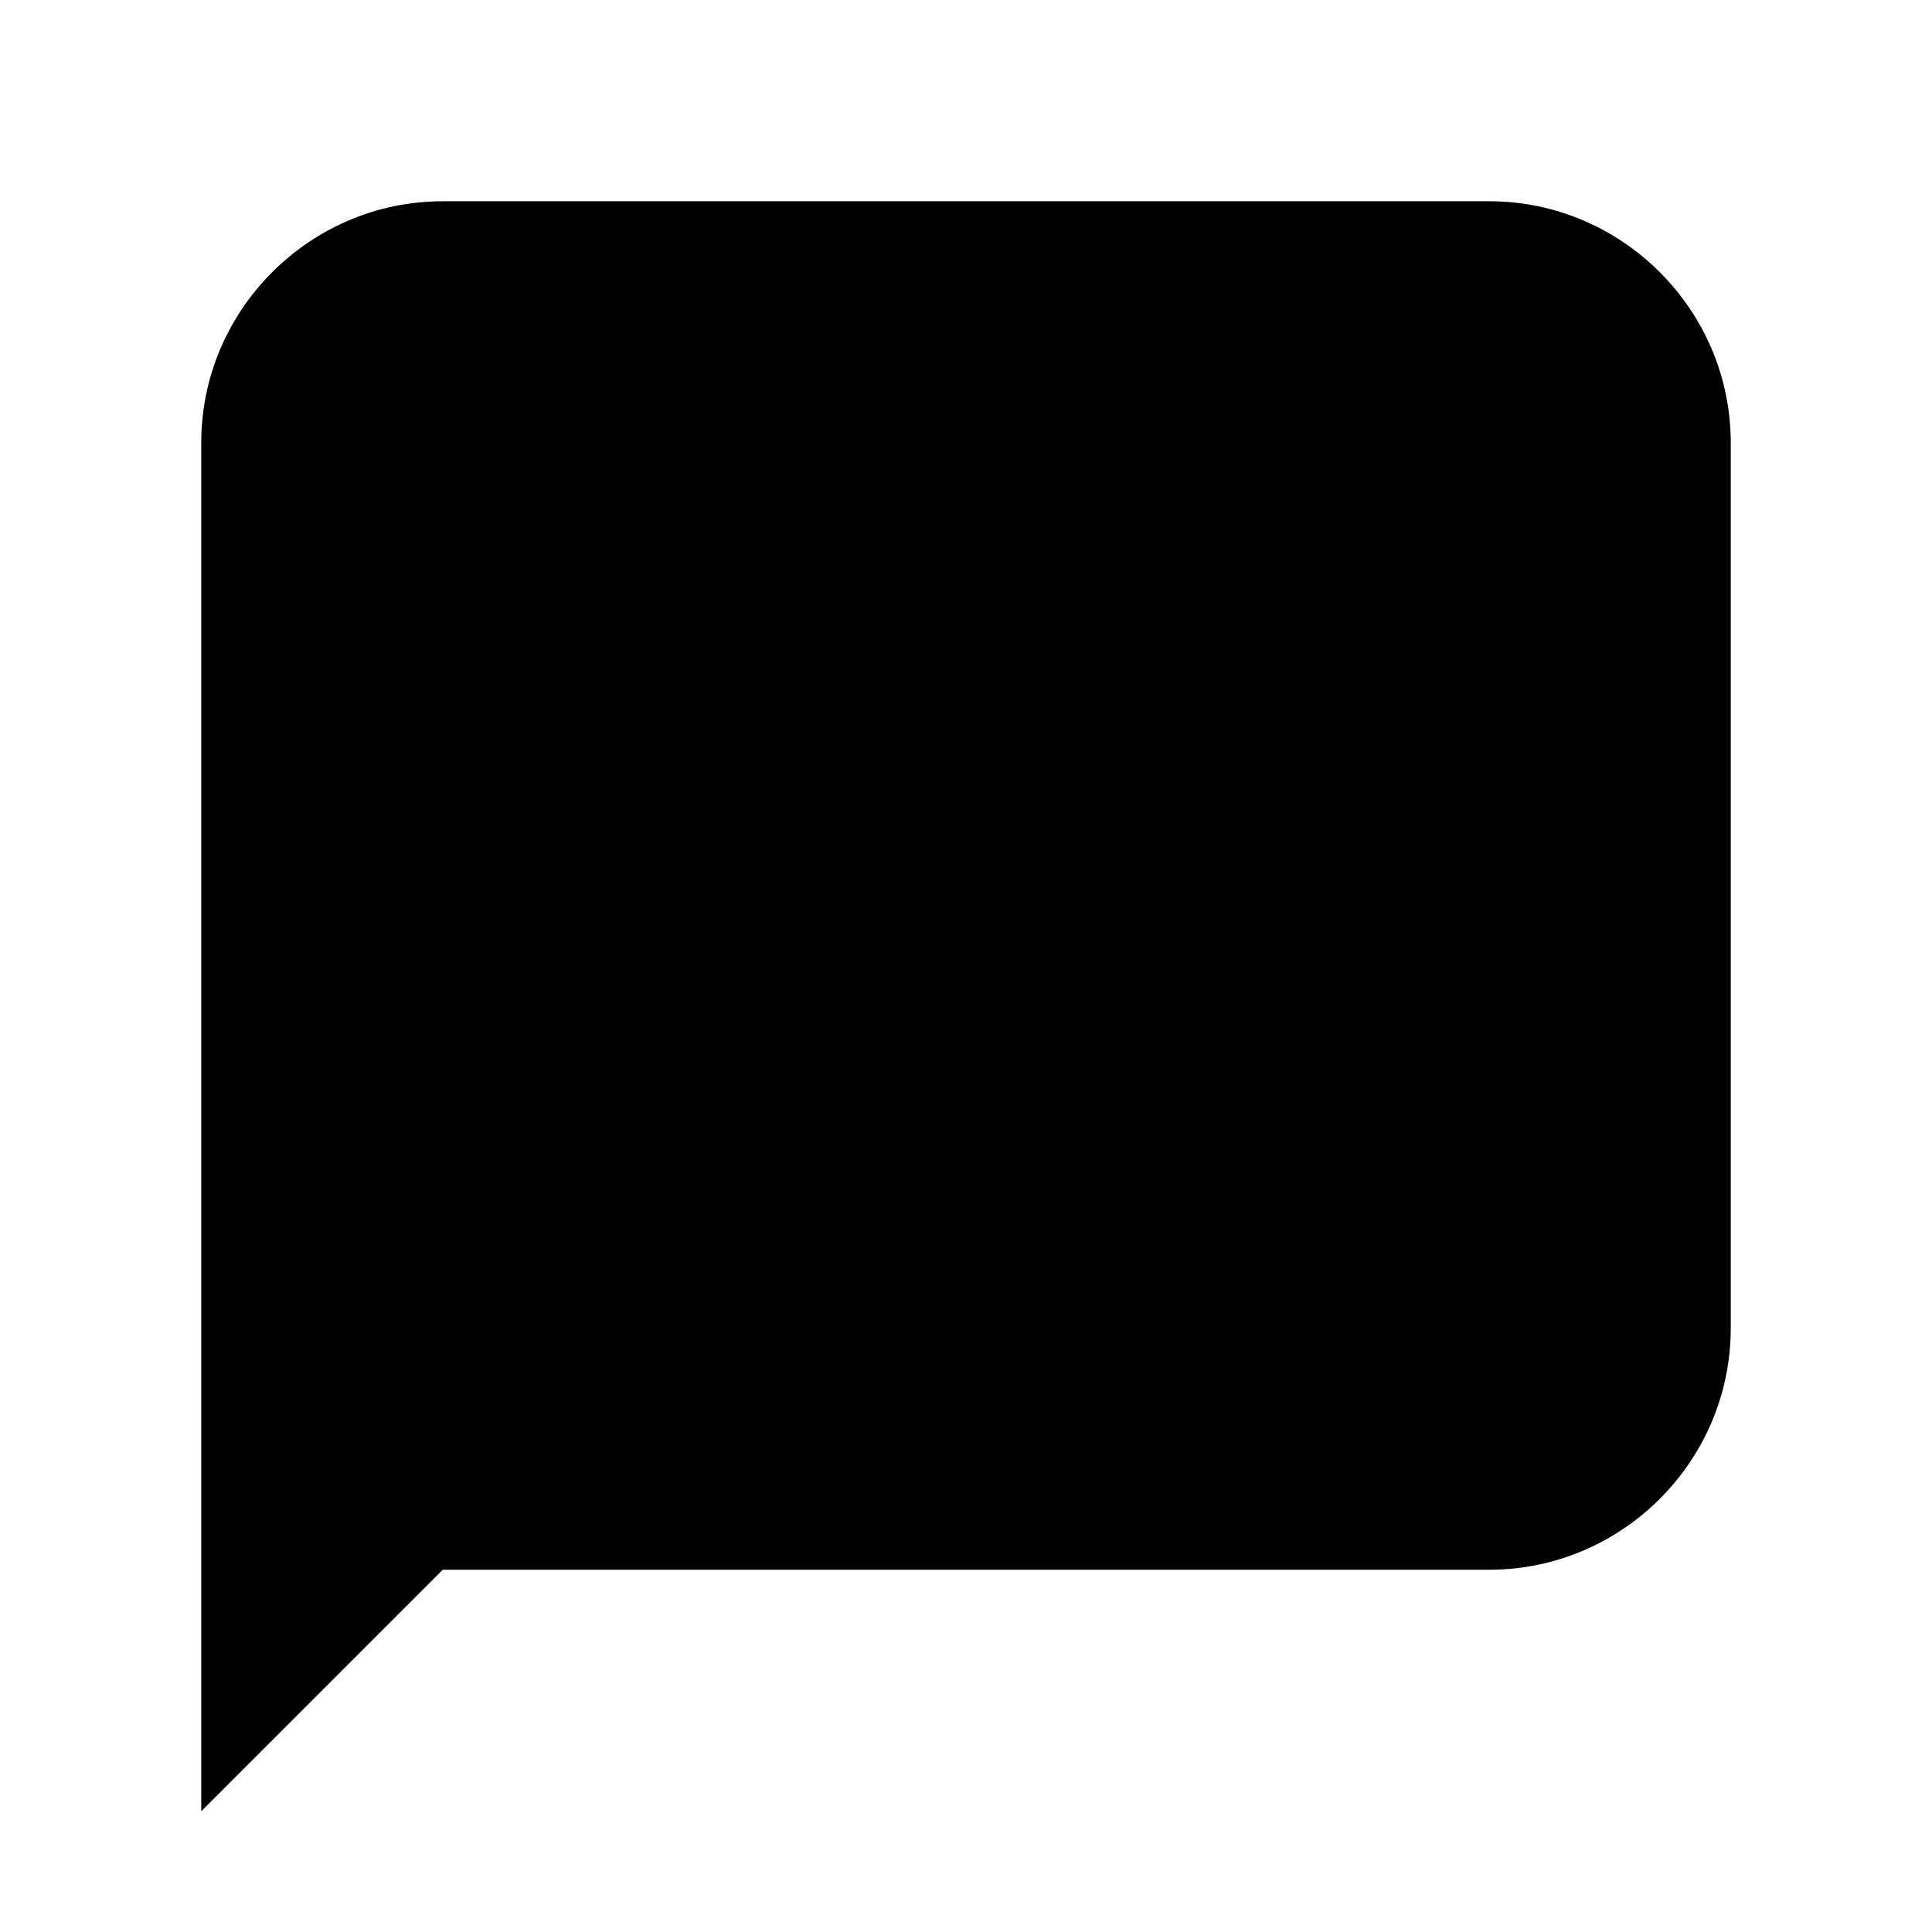
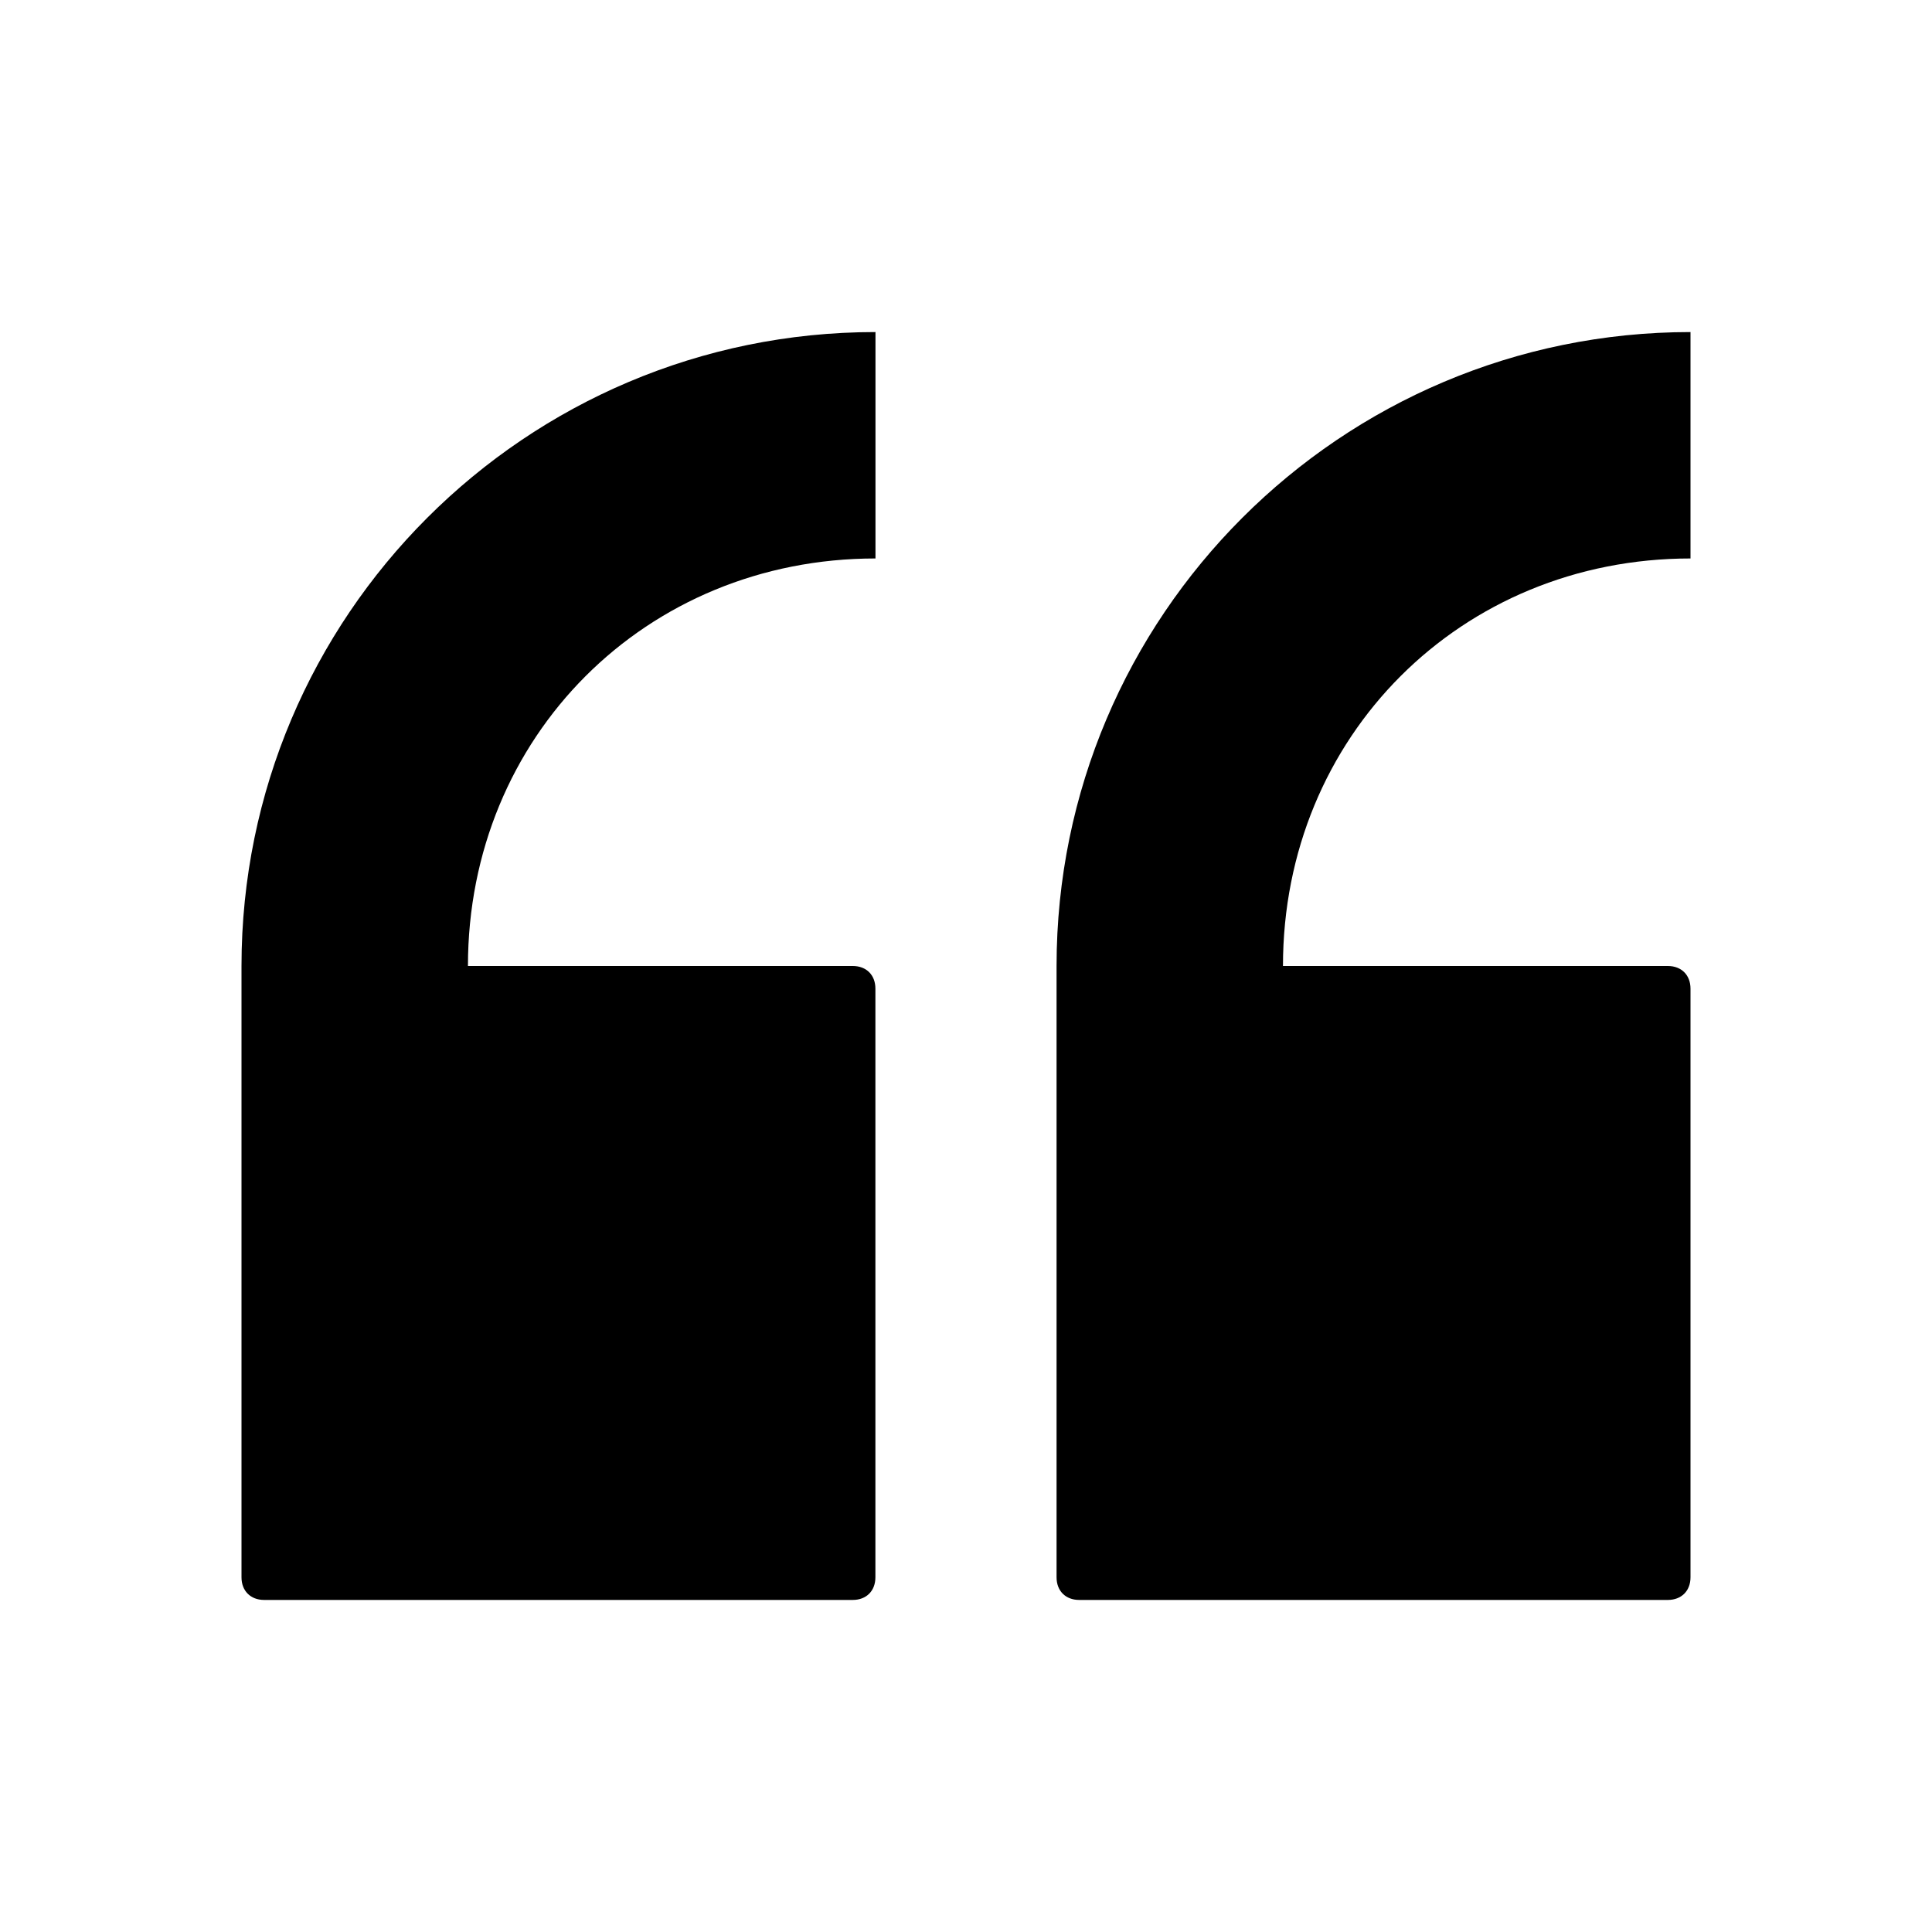
<svg xmlns="http://www.w3.org/2000/svg" version="1" viewBox="0 0 48 48" enable-background="new 0 0 48 48">
-   <path class="t-fill__3--dark" d="M37,39H11l-6,6V11c0-3.3,2.7-6,6-6h26c3.3,0,6,2.7,6,6v22C43,36.3,40.3,39,37,39z" />
+   <path class="t-fill__3--dark" d="M 21.75,8.25 C 13.056,8.25 6,15.306 6,24 L 6,39.188 C 6,39.525 6.225,39.75 6.562,39.75 l 14.625,0 c 0.338,0 0.562,-0.225 0.562,-0.562 l 0,-14.625 C 21.75,24.225 21.525,24 21.188,24 l -9.562,0 c 0,-5.706 4.419,-10.125 10.125,-10.125 l 0,-5.625 z M 42,8.25 C 33.306,8.25 26.25,15.306 26.25,24 l 0,15.188 c 0,0.338 0.225,0.562 0.562,0.562 l 14.625,0 C 41.775,39.75 42,39.525 42,39.188 l 0,-14.625 C 42,24.225 41.775,24 41.438,24 L 31.875,24 C 31.875,18.294 36.294,13.875 42,13.875 L 42,8.25 Z" />
</svg>
